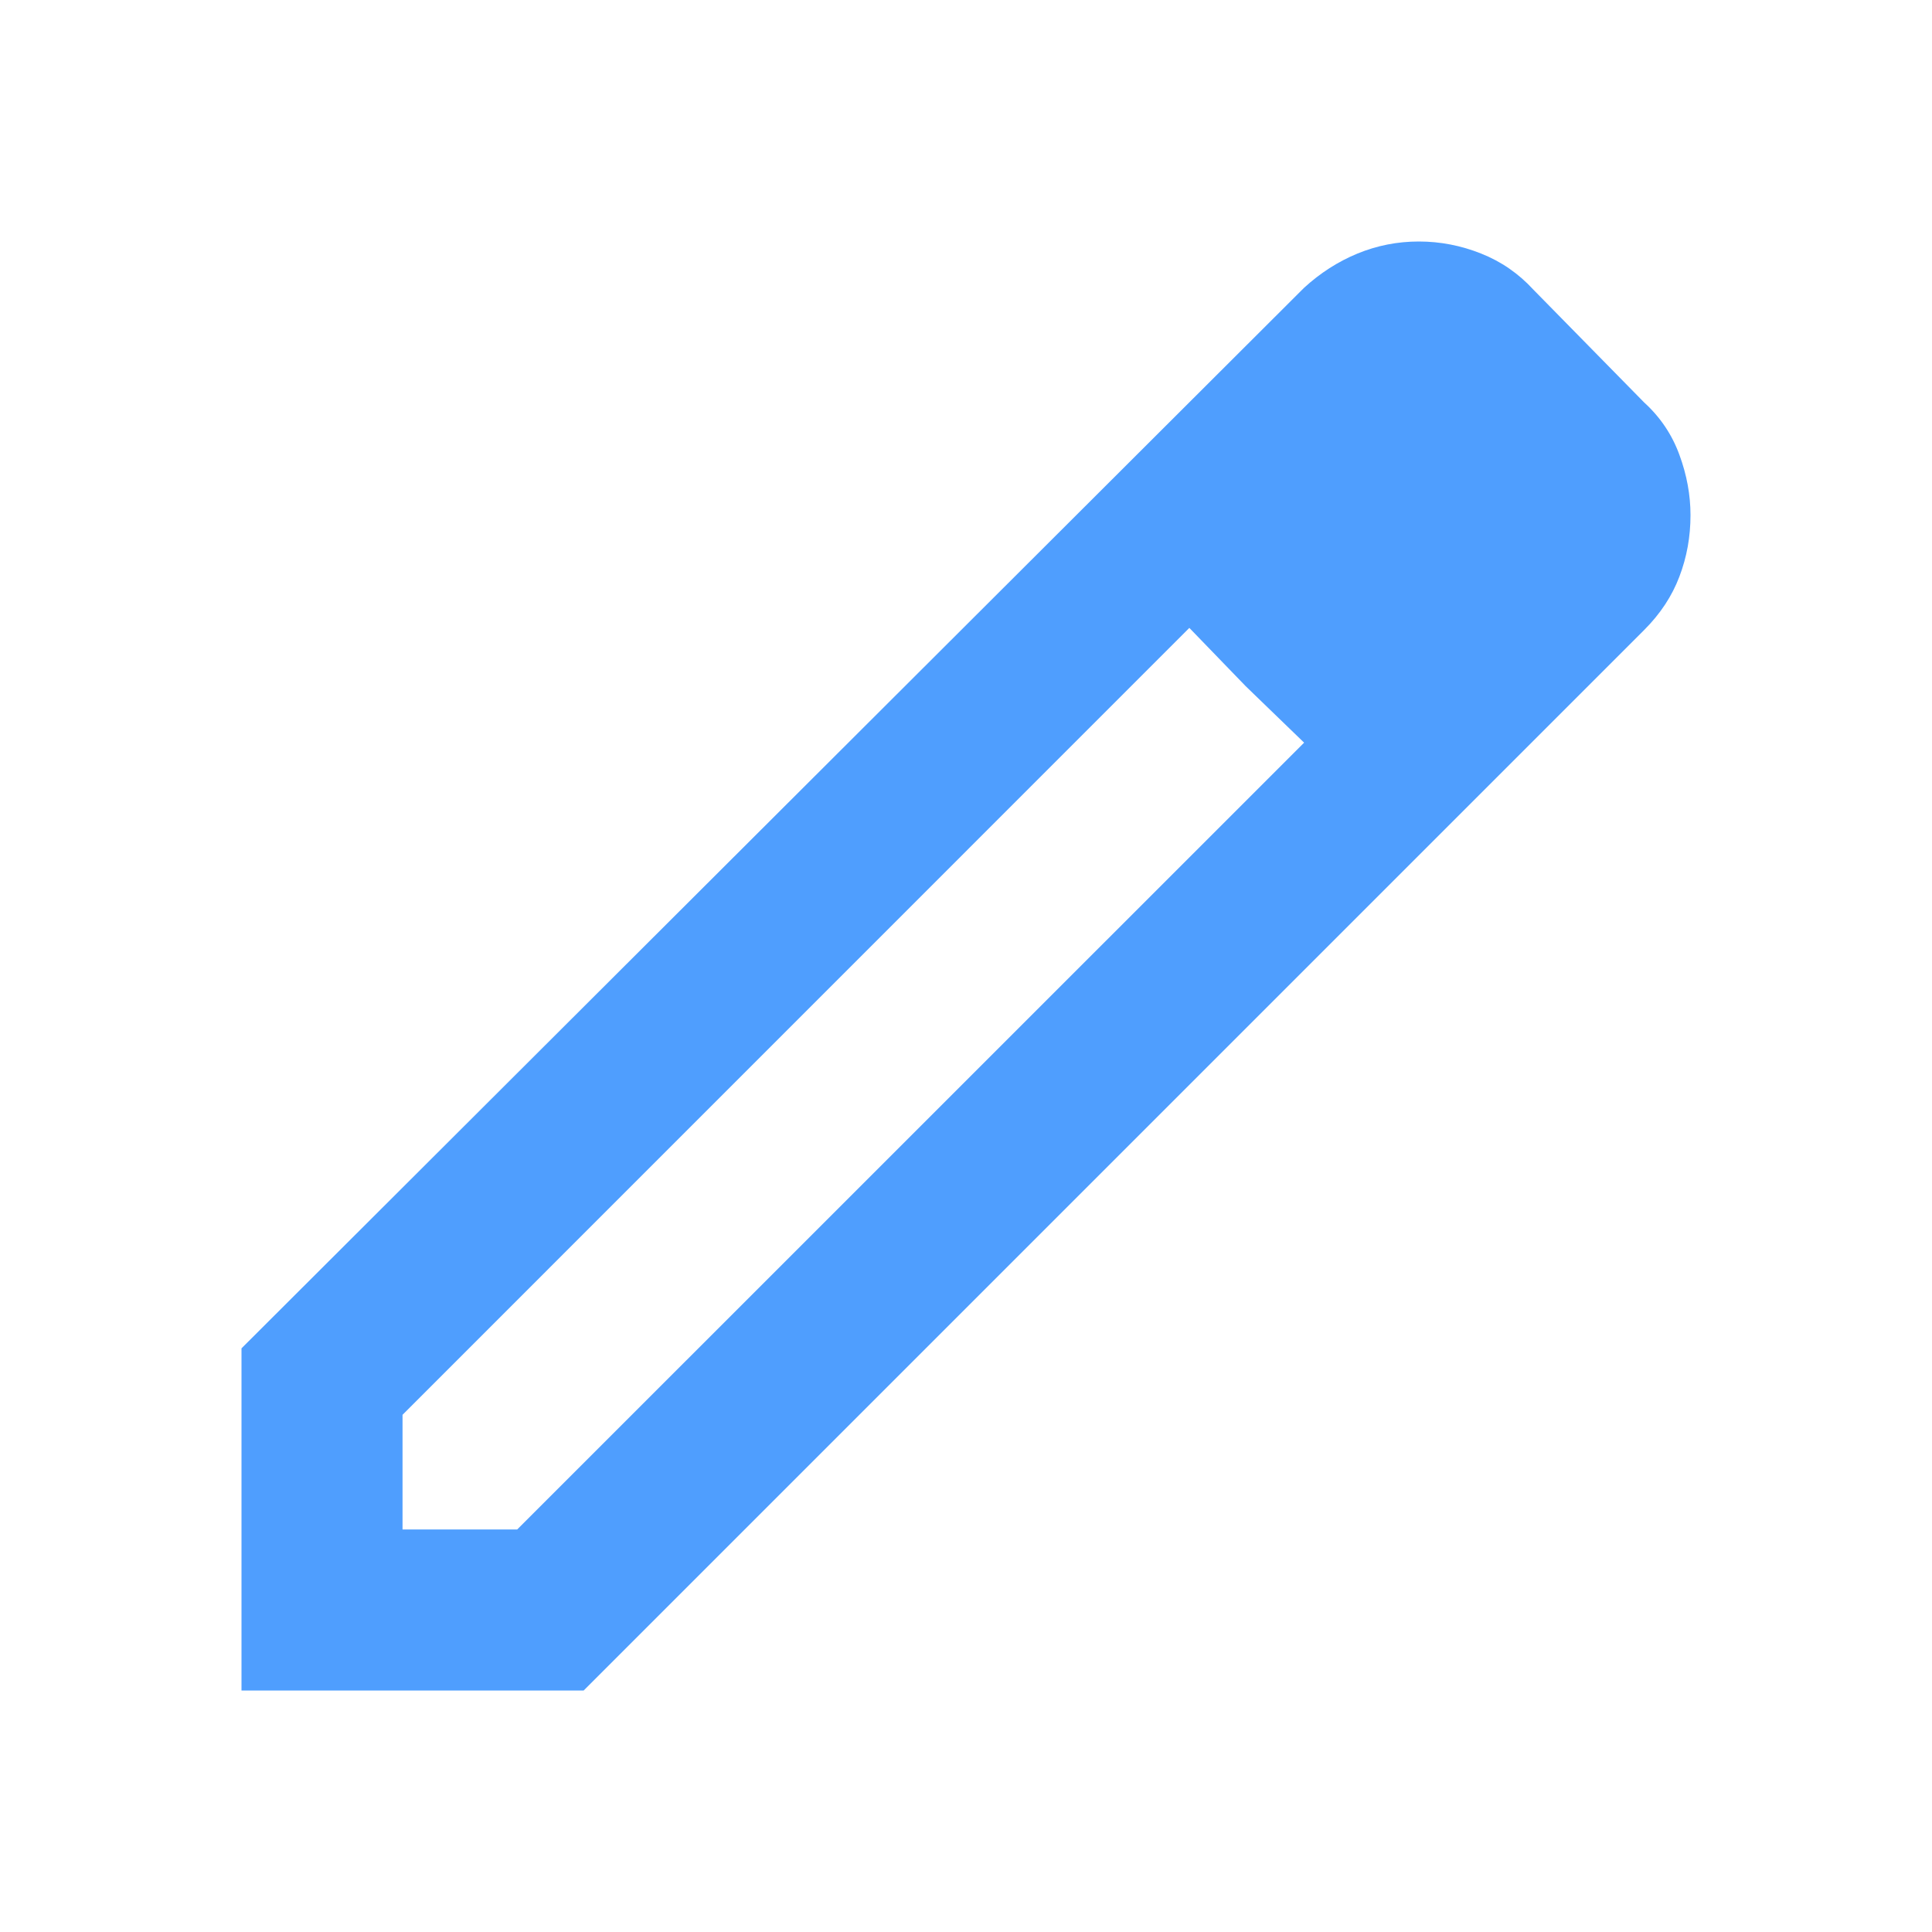
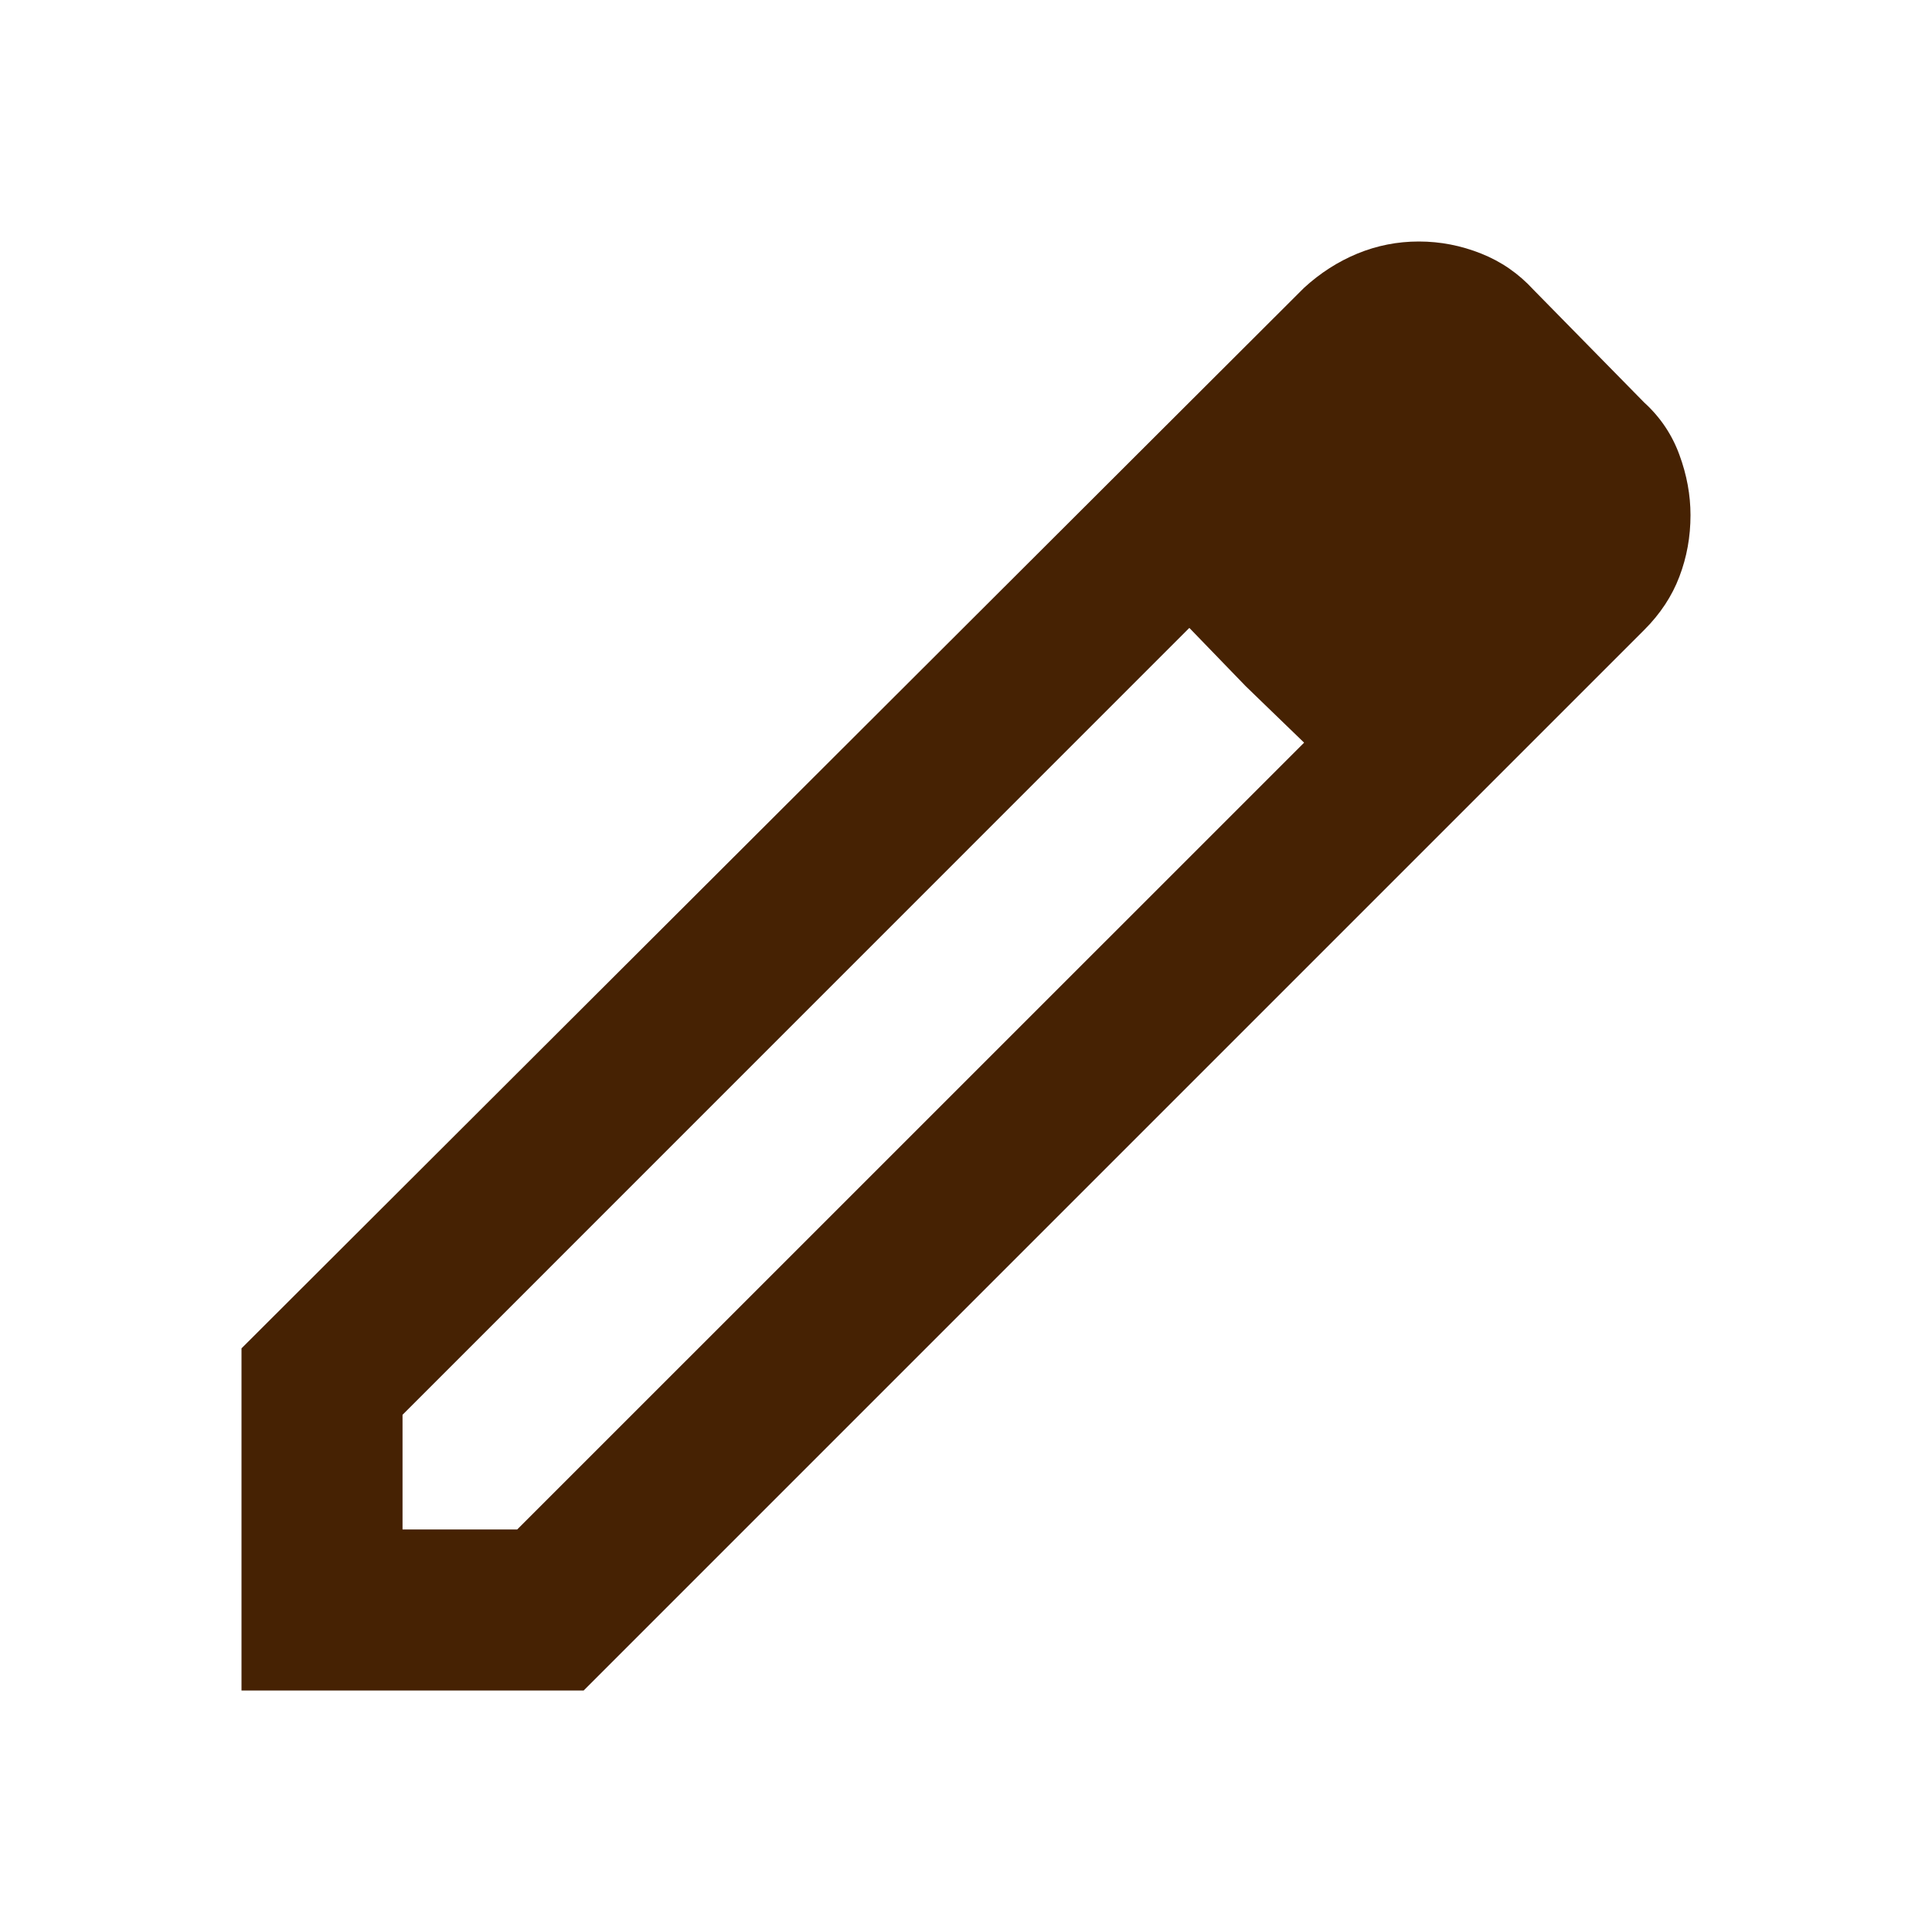
<svg xmlns="http://www.w3.org/2000/svg" preserveAspectRatio="none" width="100%" height="100%" overflow="visible" style="display: block;" viewBox="0 0 20 20" fill="none">
  <g id="edit">
    <mask id="mask0_0_76" style="mask-type:alpha" maskUnits="userSpaceOnUse" x="0" y="0" width="20" height="21">
      <rect id="Bounding box" x="-3.8147e-06" y="0" width="20" height="20" fill="#D9D9D9" />
    </mask>
    <g mask="url(#mask0_0_76)">
-       <path id="edit_2" d="M4.167 15.833H5.354L13.5 7.688L12.312 6.5L4.167 14.646V15.833ZM2.5 17.5V13.958L13.5 2.979C13.667 2.826 13.851 2.708 14.052 2.625C14.254 2.542 14.465 2.5 14.688 2.5C14.91 2.5 15.125 2.542 15.333 2.625C15.542 2.708 15.722 2.833 15.875 3L17.021 4.167C17.188 4.319 17.309 4.5 17.385 4.708C17.462 4.917 17.5 5.125 17.5 5.333C17.5 5.556 17.462 5.767 17.385 5.969C17.309 6.17 17.188 6.354 17.021 6.521L6.042 17.5H2.5ZM12.896 7.104L12.312 6.5L13.5 7.688L12.896 7.104Z" fill="#4F9EFE" />
+       <path id="edit_2" d="M4.167 15.833H5.354L13.5 7.688L12.312 6.5L4.167 14.646V15.833ZM2.5 17.5V13.958L13.5 2.979C13.667 2.826 13.851 2.708 14.052 2.625C14.254 2.542 14.465 2.5 14.688 2.5C14.91 2.5 15.125 2.542 15.333 2.625C15.542 2.708 15.722 2.833 15.875 3L17.021 4.167C17.188 4.319 17.309 4.5 17.385 4.708C17.462 4.917 17.5 5.125 17.5 5.333C17.5 5.556 17.462 5.767 17.385 5.969C17.309 6.17 17.188 6.354 17.021 6.521L6.042 17.5H2.5ZM12.896 7.104L12.312 6.5L13.5 7.688L12.896 7.104Z" fill="#462203" />
    </g>
  </g>
</svg>
